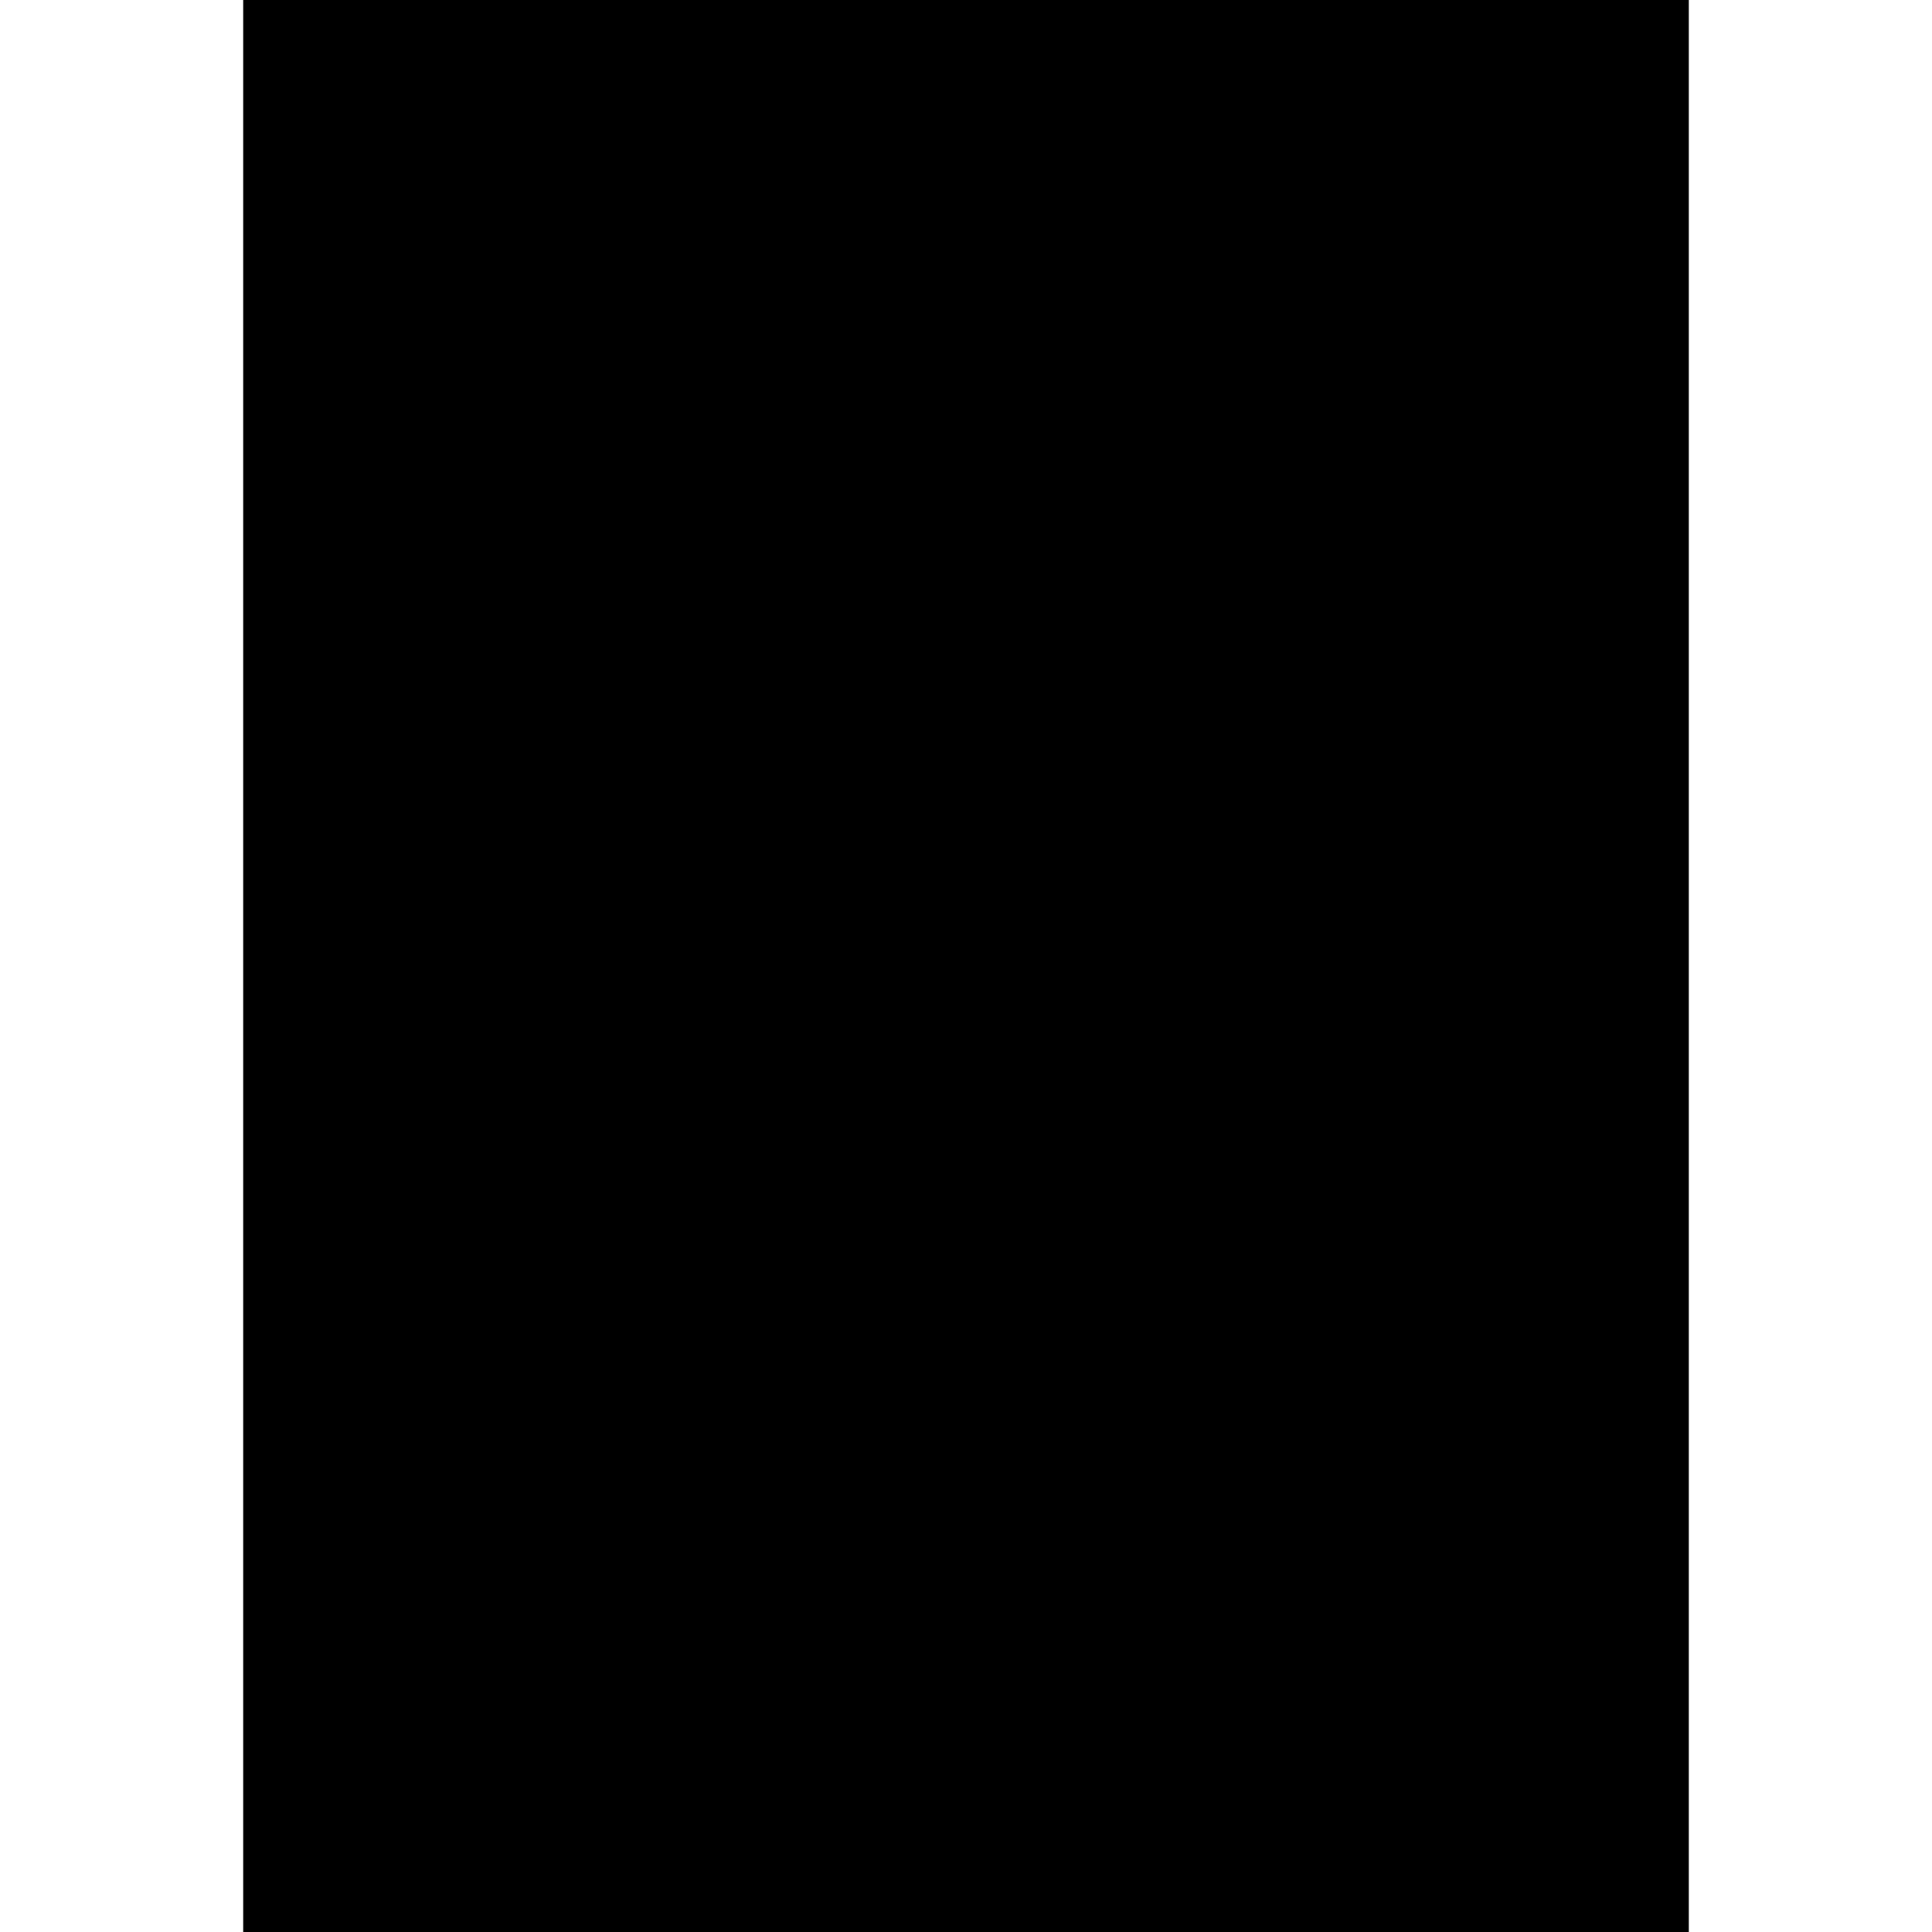
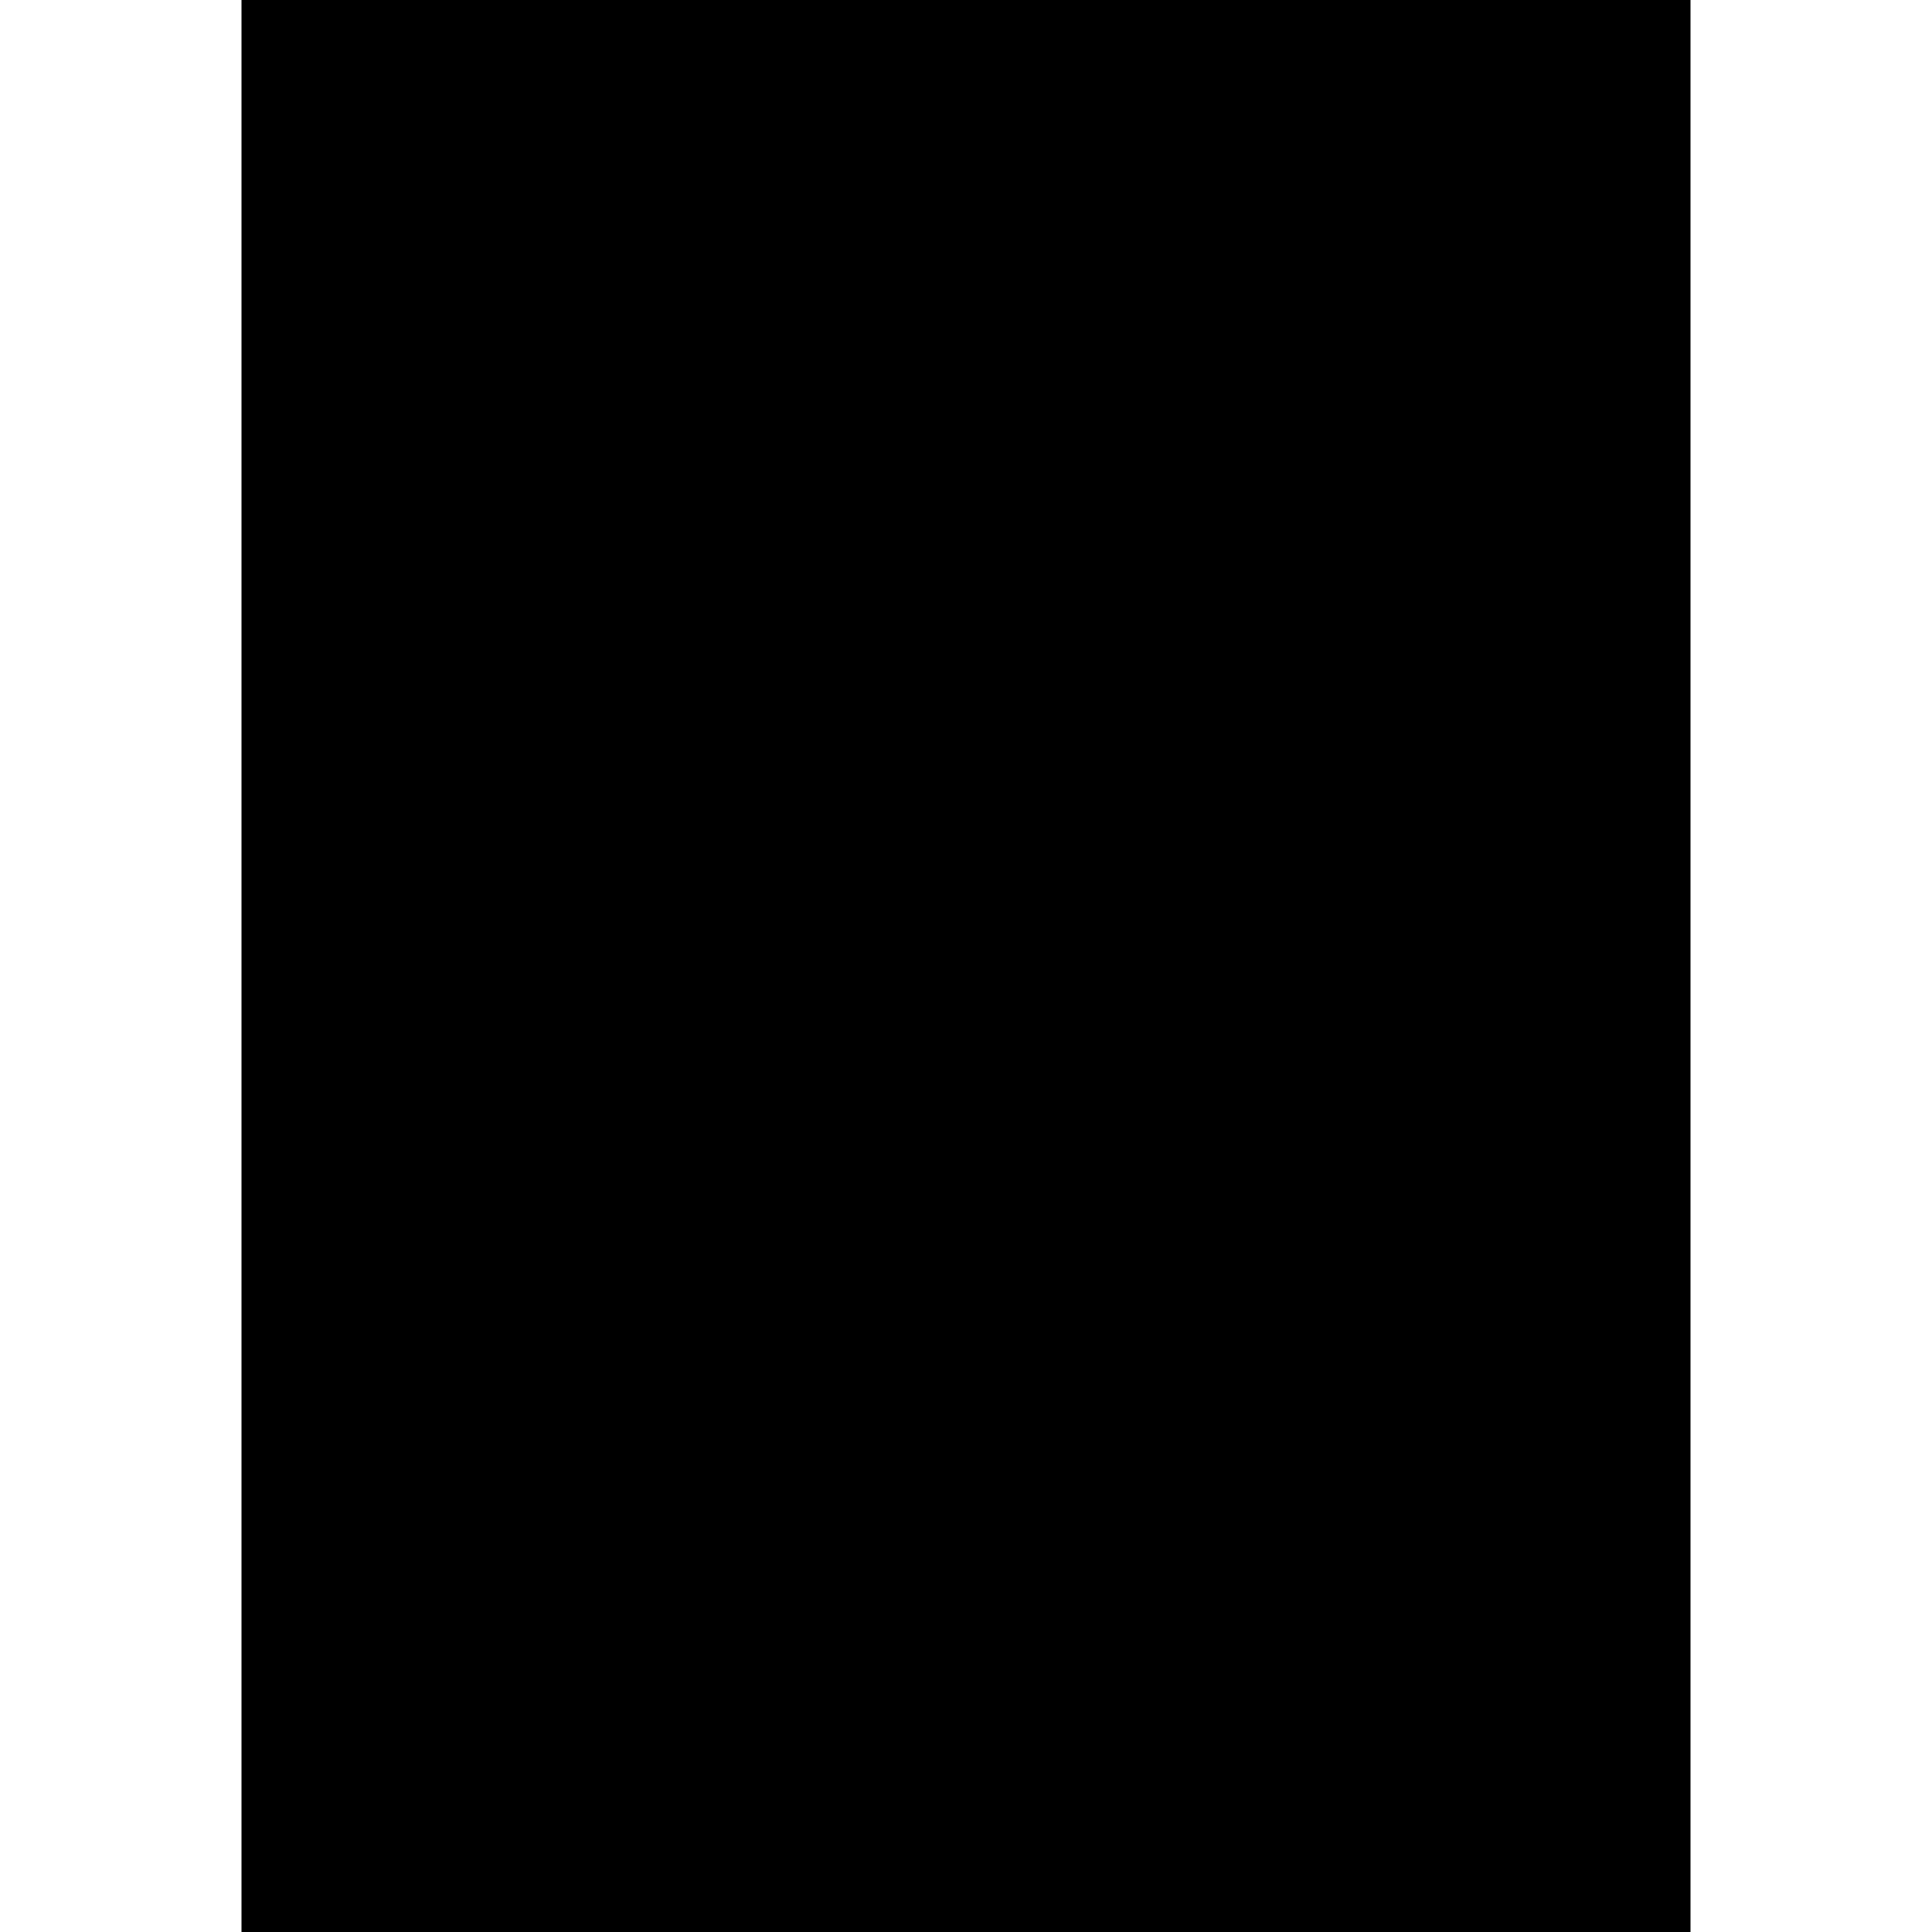
- <svg xmlns="http://www.w3.org/2000/svg" version="1.0" width="2288pt" height="2288pt" viewBox="0 0 2288 2288" preserveAspectRatio="xMidYMid meet">
-   <g transform="translate(0,2288) scale(0.1,-0.1)" fill="#000000" stroke="none">
-     <path d="M2880 11440 l0 -11440 8560 0 8560 0 0 11440 0 11440 -8560 0 -8560 0 0 -11440z" />
+ <svg xmlns="http://www.w3.org/2000/svg" version="1.0" width="1200pt" height="1200pt" viewBox="0 0 1200 1200" preserveAspectRatio="xMidYMid meet">
+   <g transform="translate(0,1200) scale(0.1,-0.1)" fill="#000000" stroke="none">
+     <path d="M1500 6000 l0 -6000 4500 0 4500 0 0 6000 0 6000 -4500 0 -4500 0 0 -6000z" />
  </g>
</svg>
